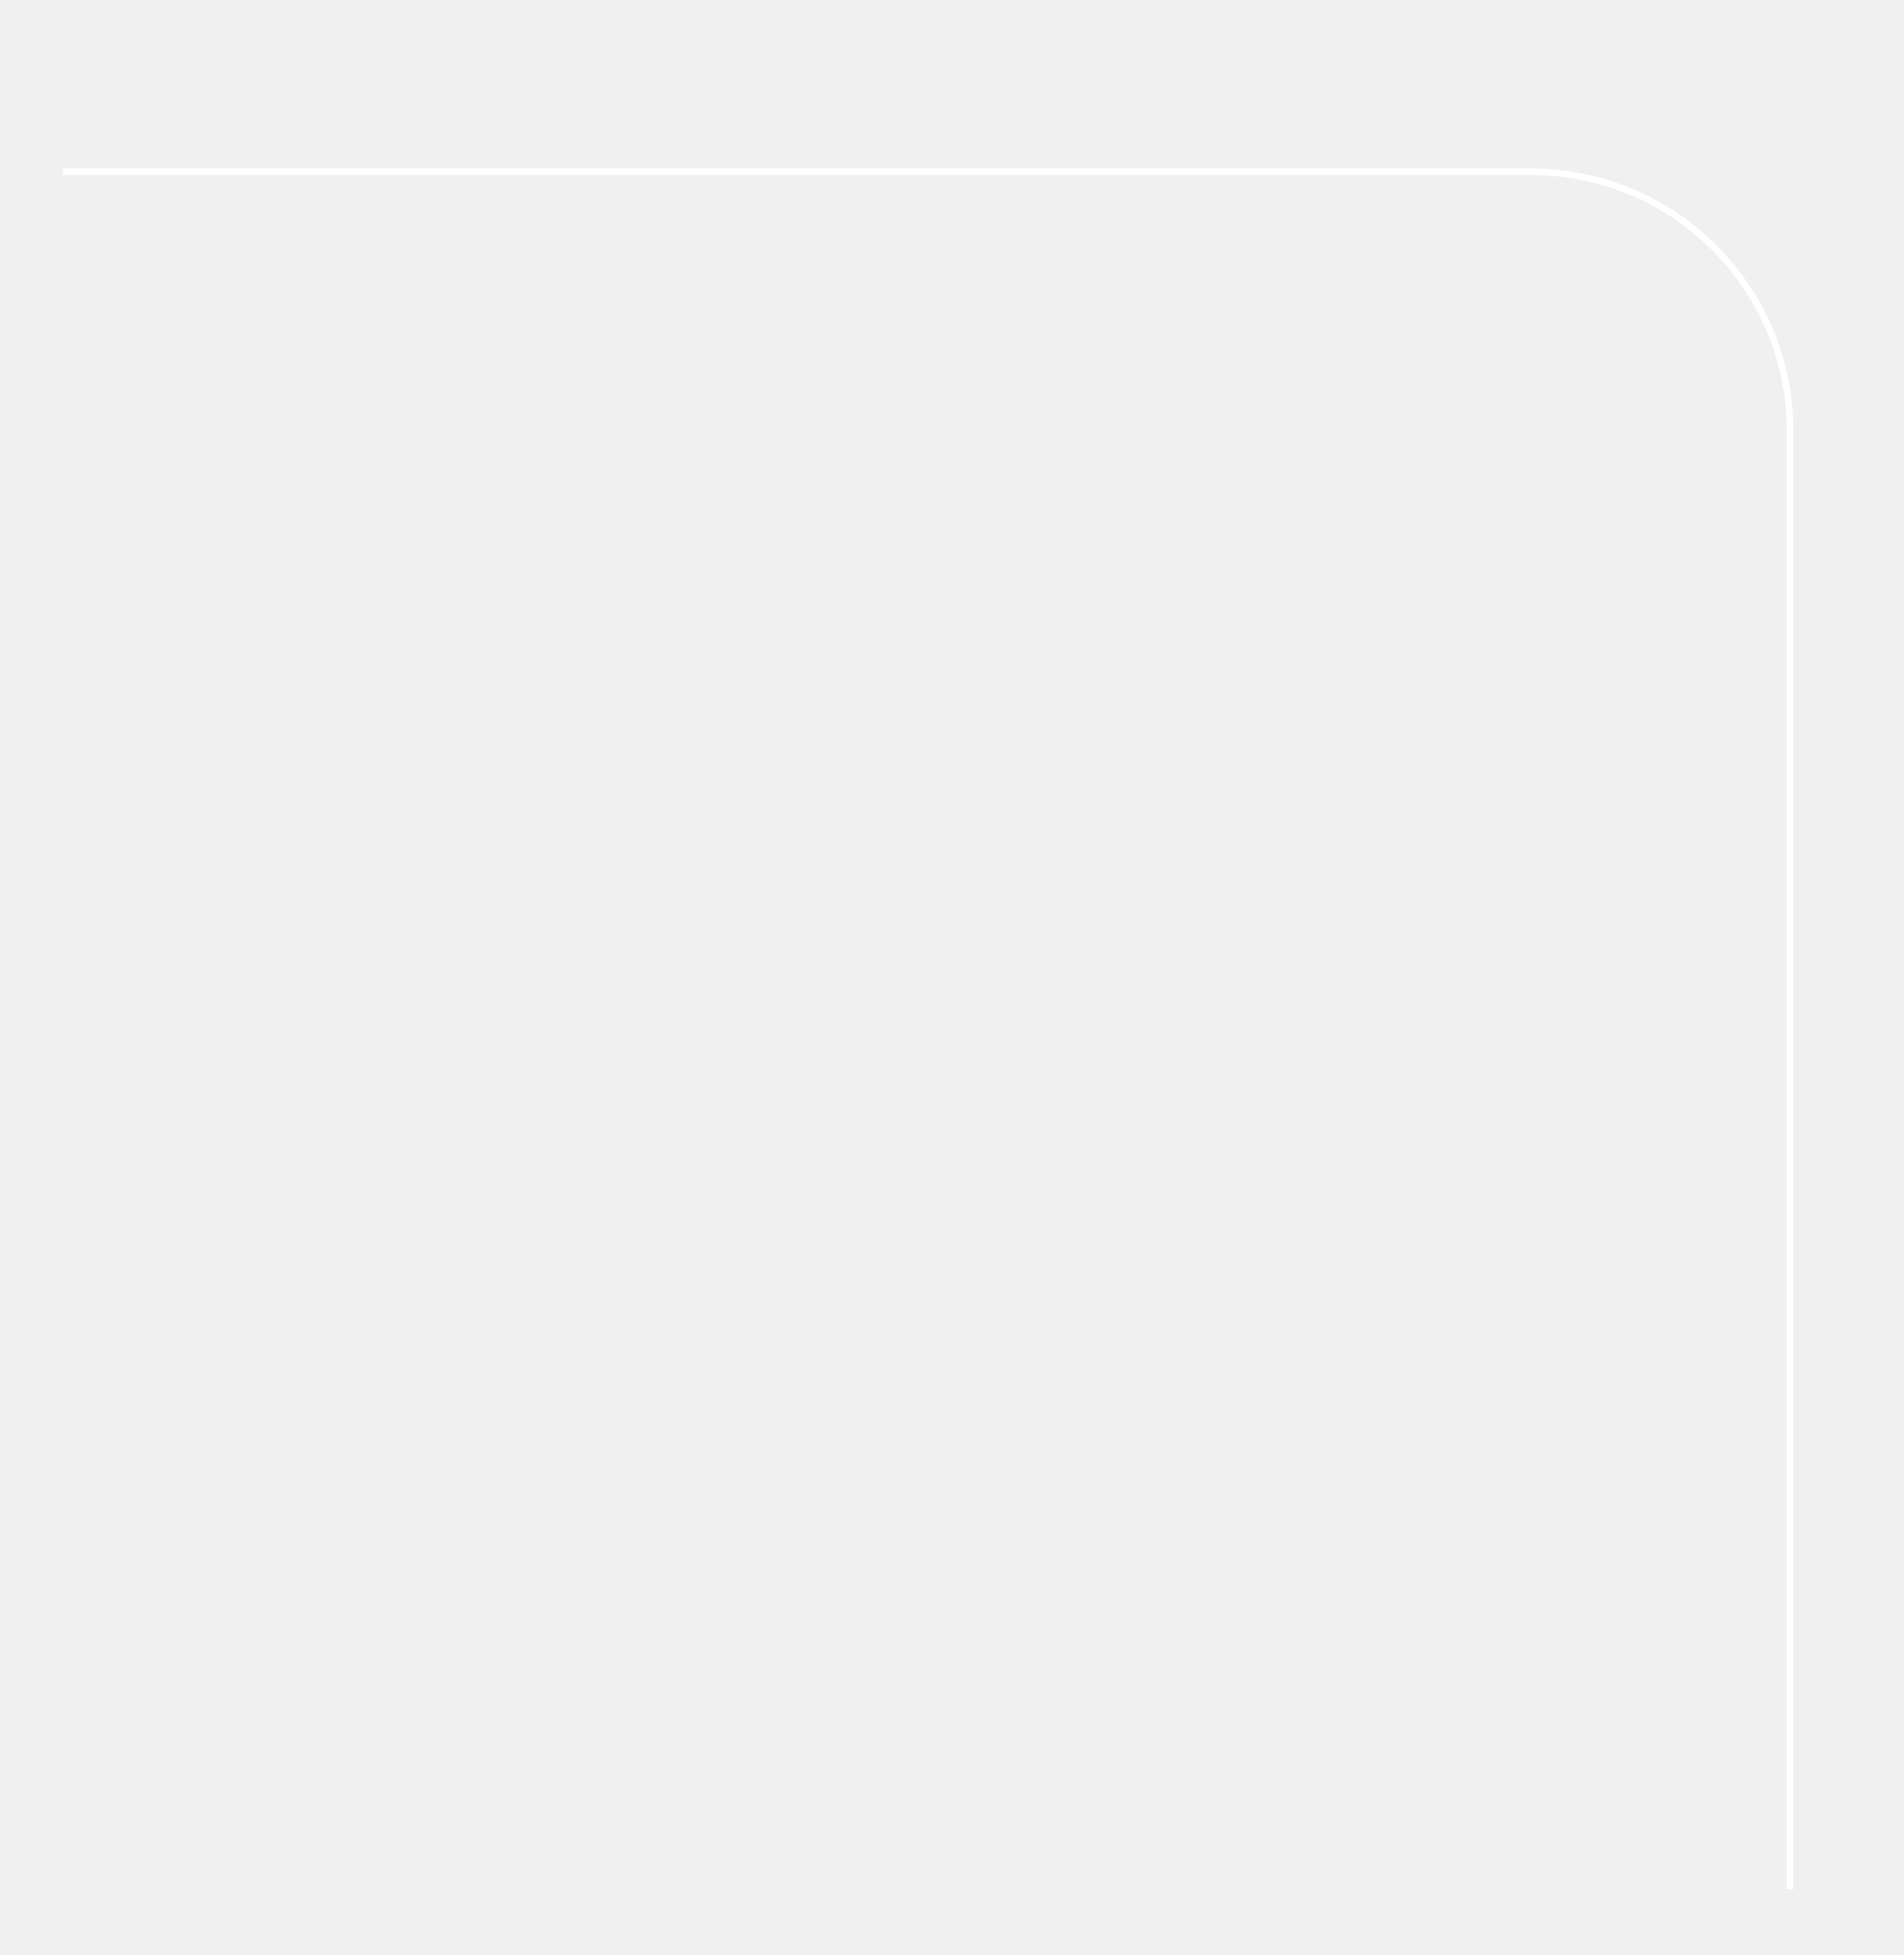
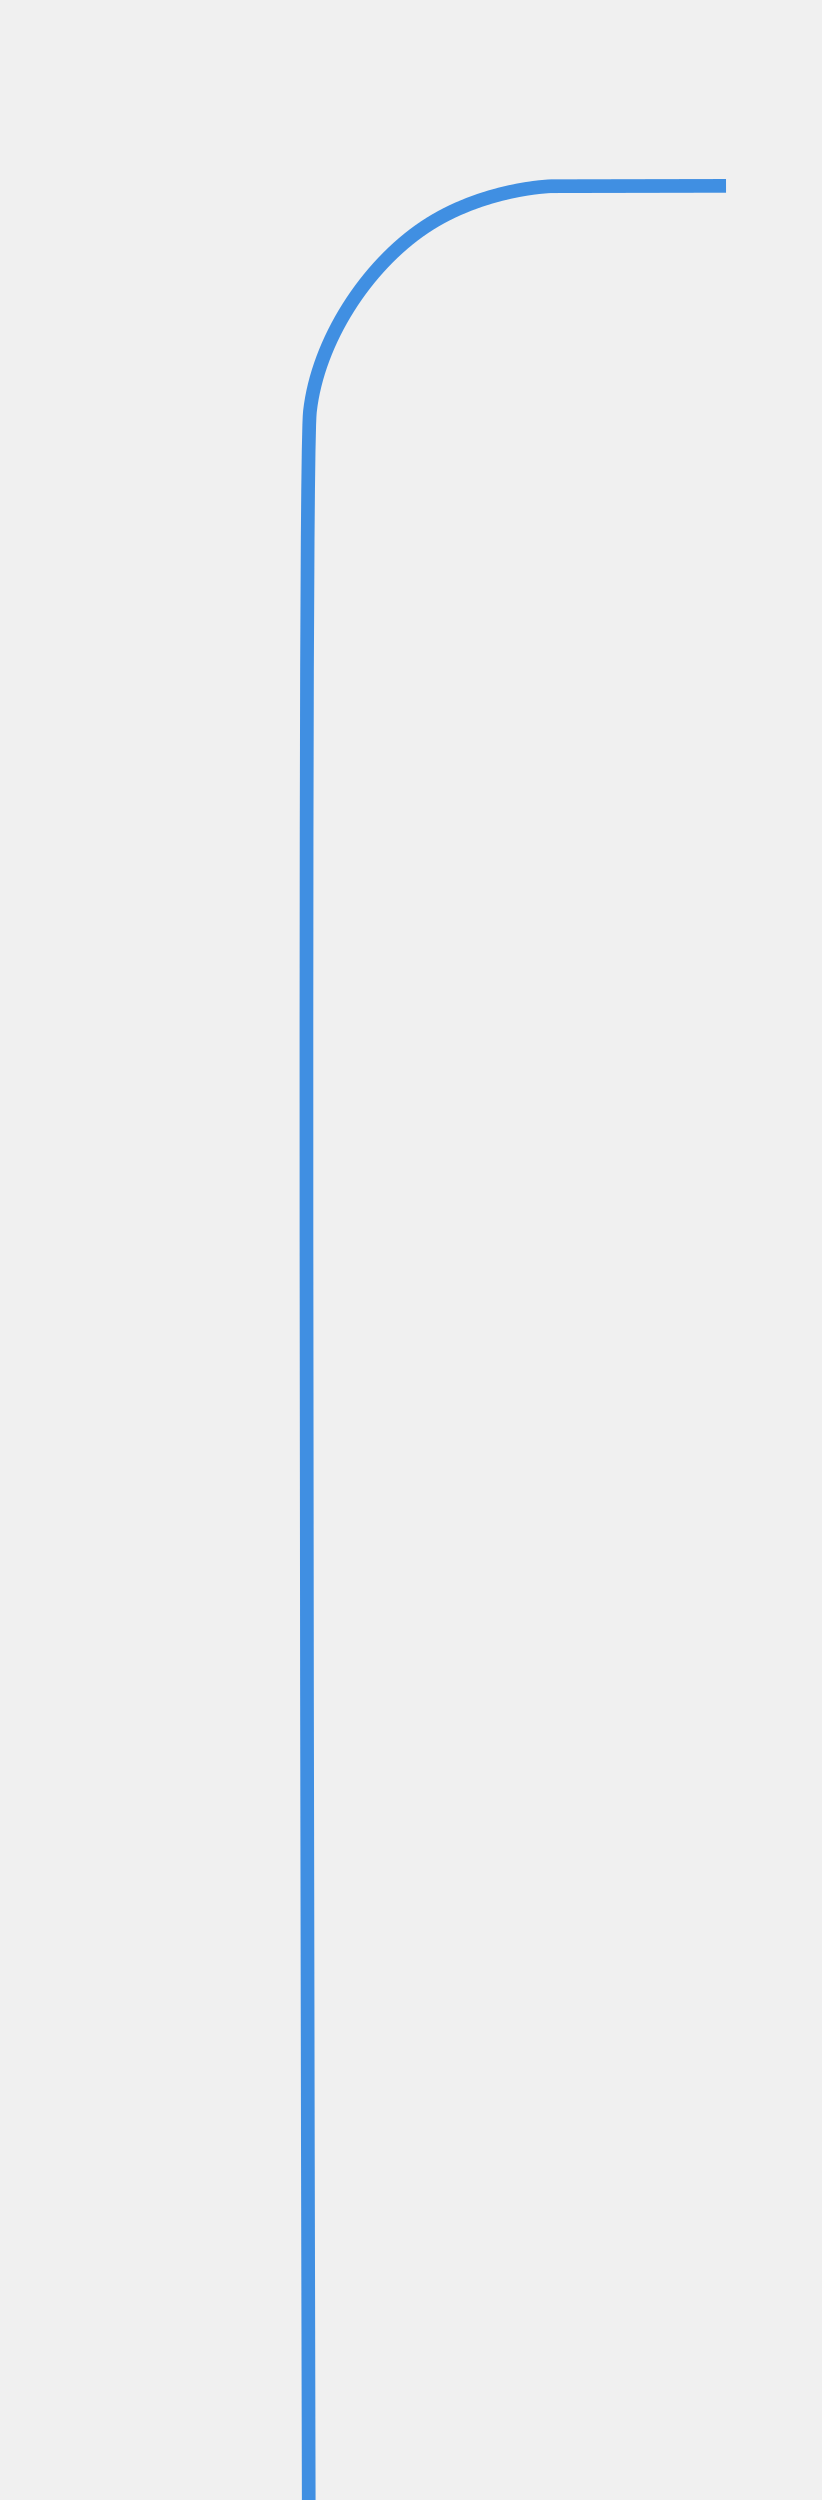
- <svg xmlns="http://www.w3.org/2000/svg" id="图层_1" data-name="图层 1" viewBox="0 0 1163.77 1195.06">
+ <svg xmlns="http://www.w3.org/2000/svg" id="图层_2" data-name="图层 2" viewBox="0 0 239.95 730">
  <defs>
-     <style>.cls-1{fill:none;stroke:#fff;stroke-miterlimit:10;stroke-width:4px;}</style>
+     <style>
+       .cls-blue{fill:none;stroke:#408fe2;stroke-miterlimit:10;stroke-width:4px;}
+     </style>
  </defs>
-   <path class="cls-1" d="M38.44,105H936a158.34,158.34,0,0,1,158.34,158.34V1154.9" />
+   <path class="cls-blue" d="M212,54.27l-51.11.1s-19.84.55-36.89,11.95S92.8,99.57,90.5,120.15s0,732.2,0,732.2" />
</svg>
